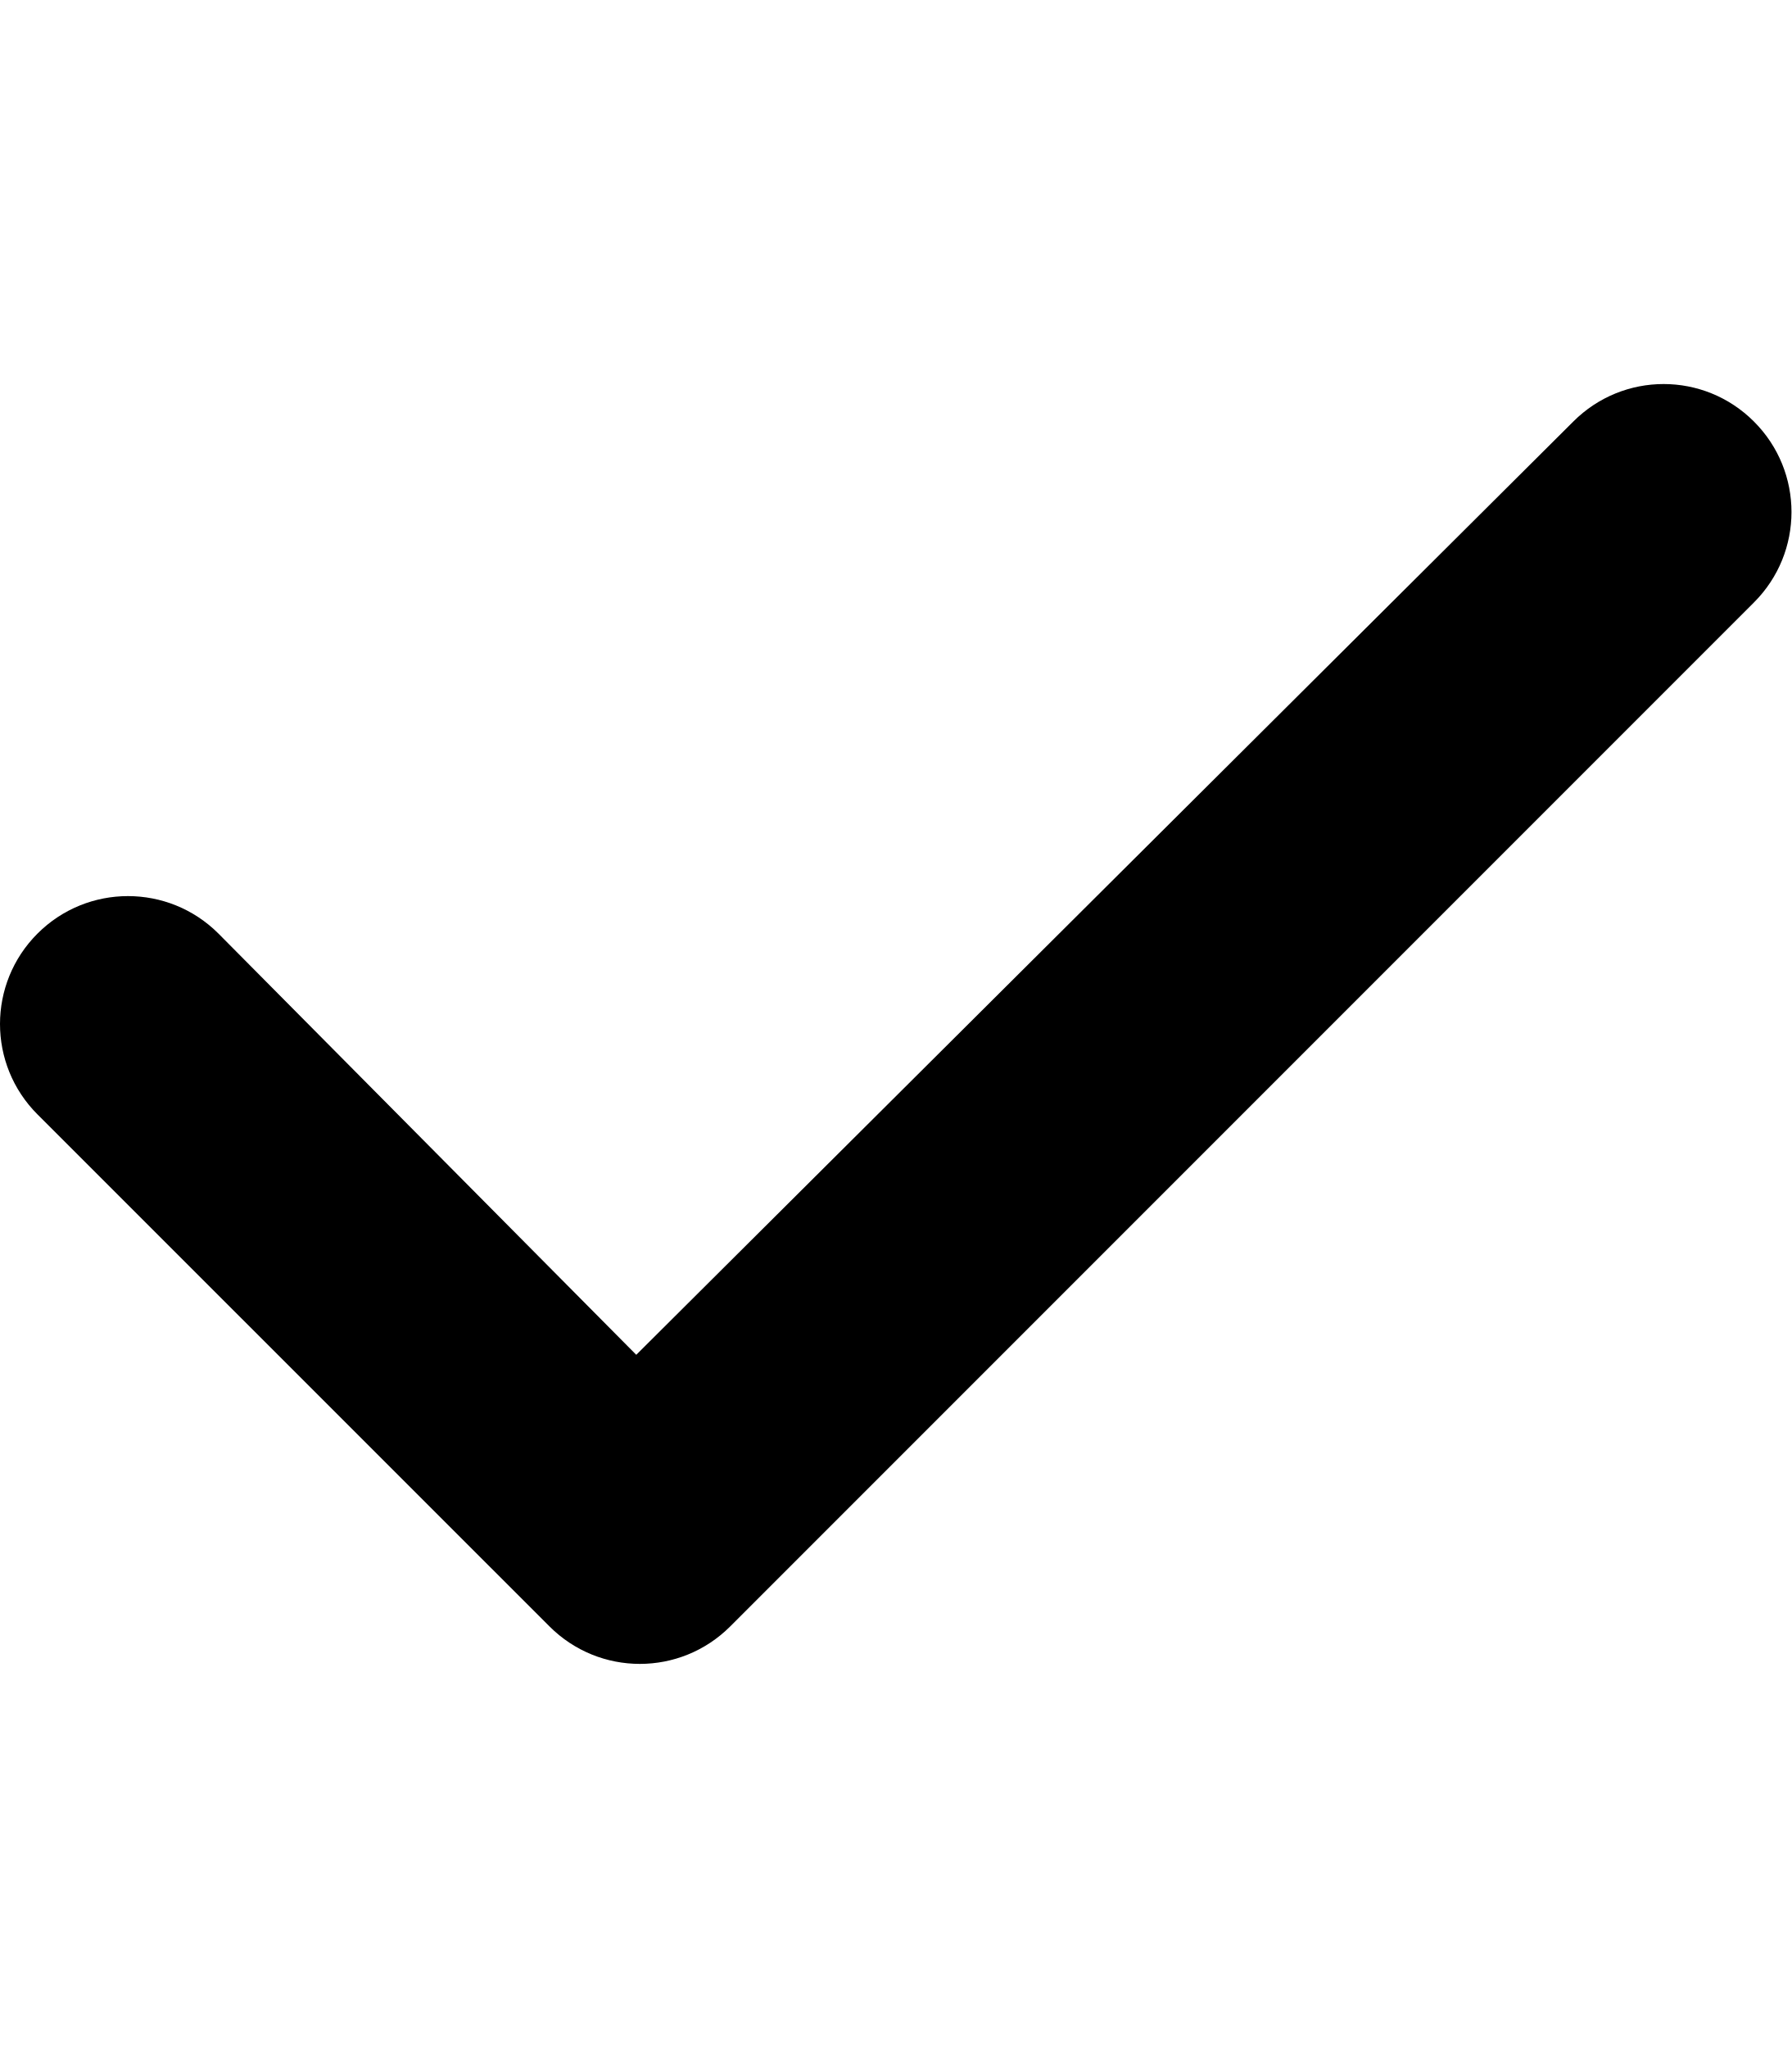
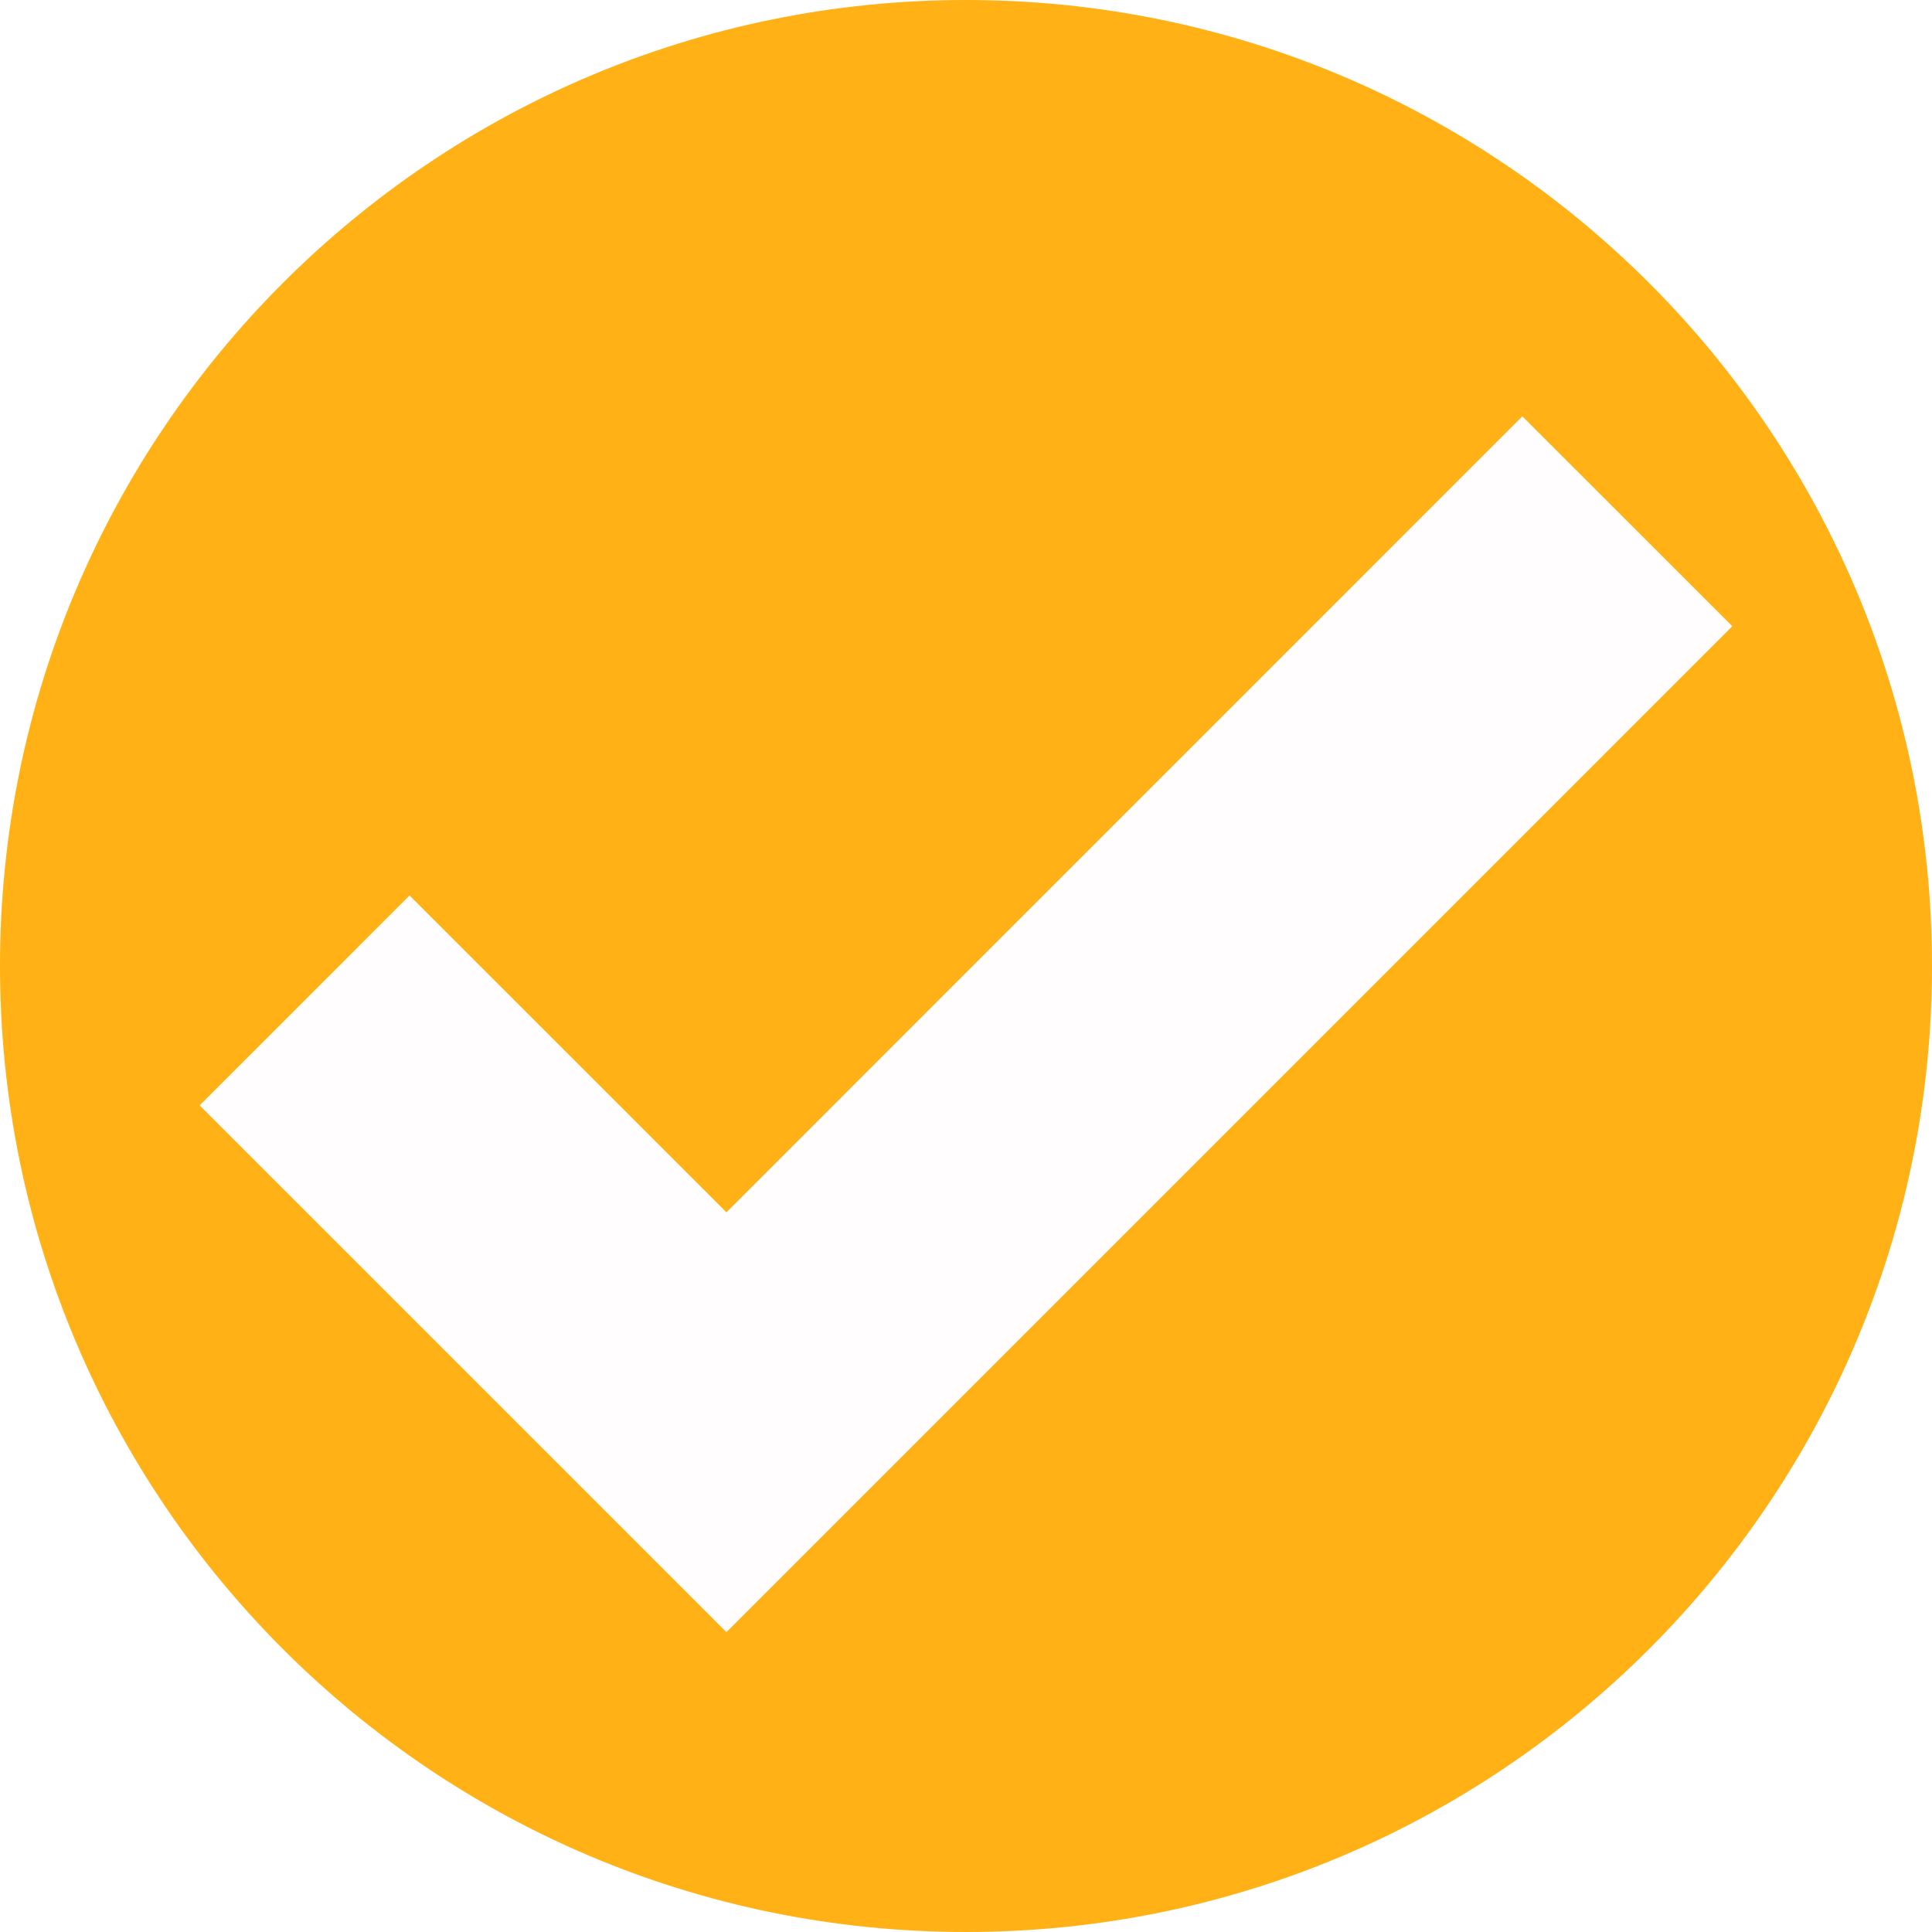
- <svg xmlns="http://www.w3.org/2000/svg" viewBox="0 0 448 512">
-   <path d="M438.6 105.4C451.1 117.9 451.1 138.1 438.6 150.6L182.6 406.6C170.1 419.1 149.9 419.1 137.4 406.6L9.372 278.6C-3.124 266.1-3.124 245.9 9.372 233.4C21.87 220.9 42.13 220.9 54.63 233.4L159.1 338.7L393.4 105.4C405.9 92.88 426.1 92.88 438.6 105.4H438.6z" />
+ <svg xmlns="http://www.w3.org/2000/svg" fill="#000000" height="15" preserveAspectRatio="xMidYMid meet" version="1" viewBox="0.0 0.0 100.0 100.0" width="15" zoomAndPan="magnify">
+   <g id="change1_1">
+     <circle cx="50" cy="50" fill="#ffb116" r="50" />
+   </g>
+   <g id="change2_1">
+     <path d="M37.6 84.48L10.333 57.215 21.197 46.35 37.6 62.75 78.796 21.55 89.664 32.413z" fill="#fffdfd" />
+   </g>
</svg>
